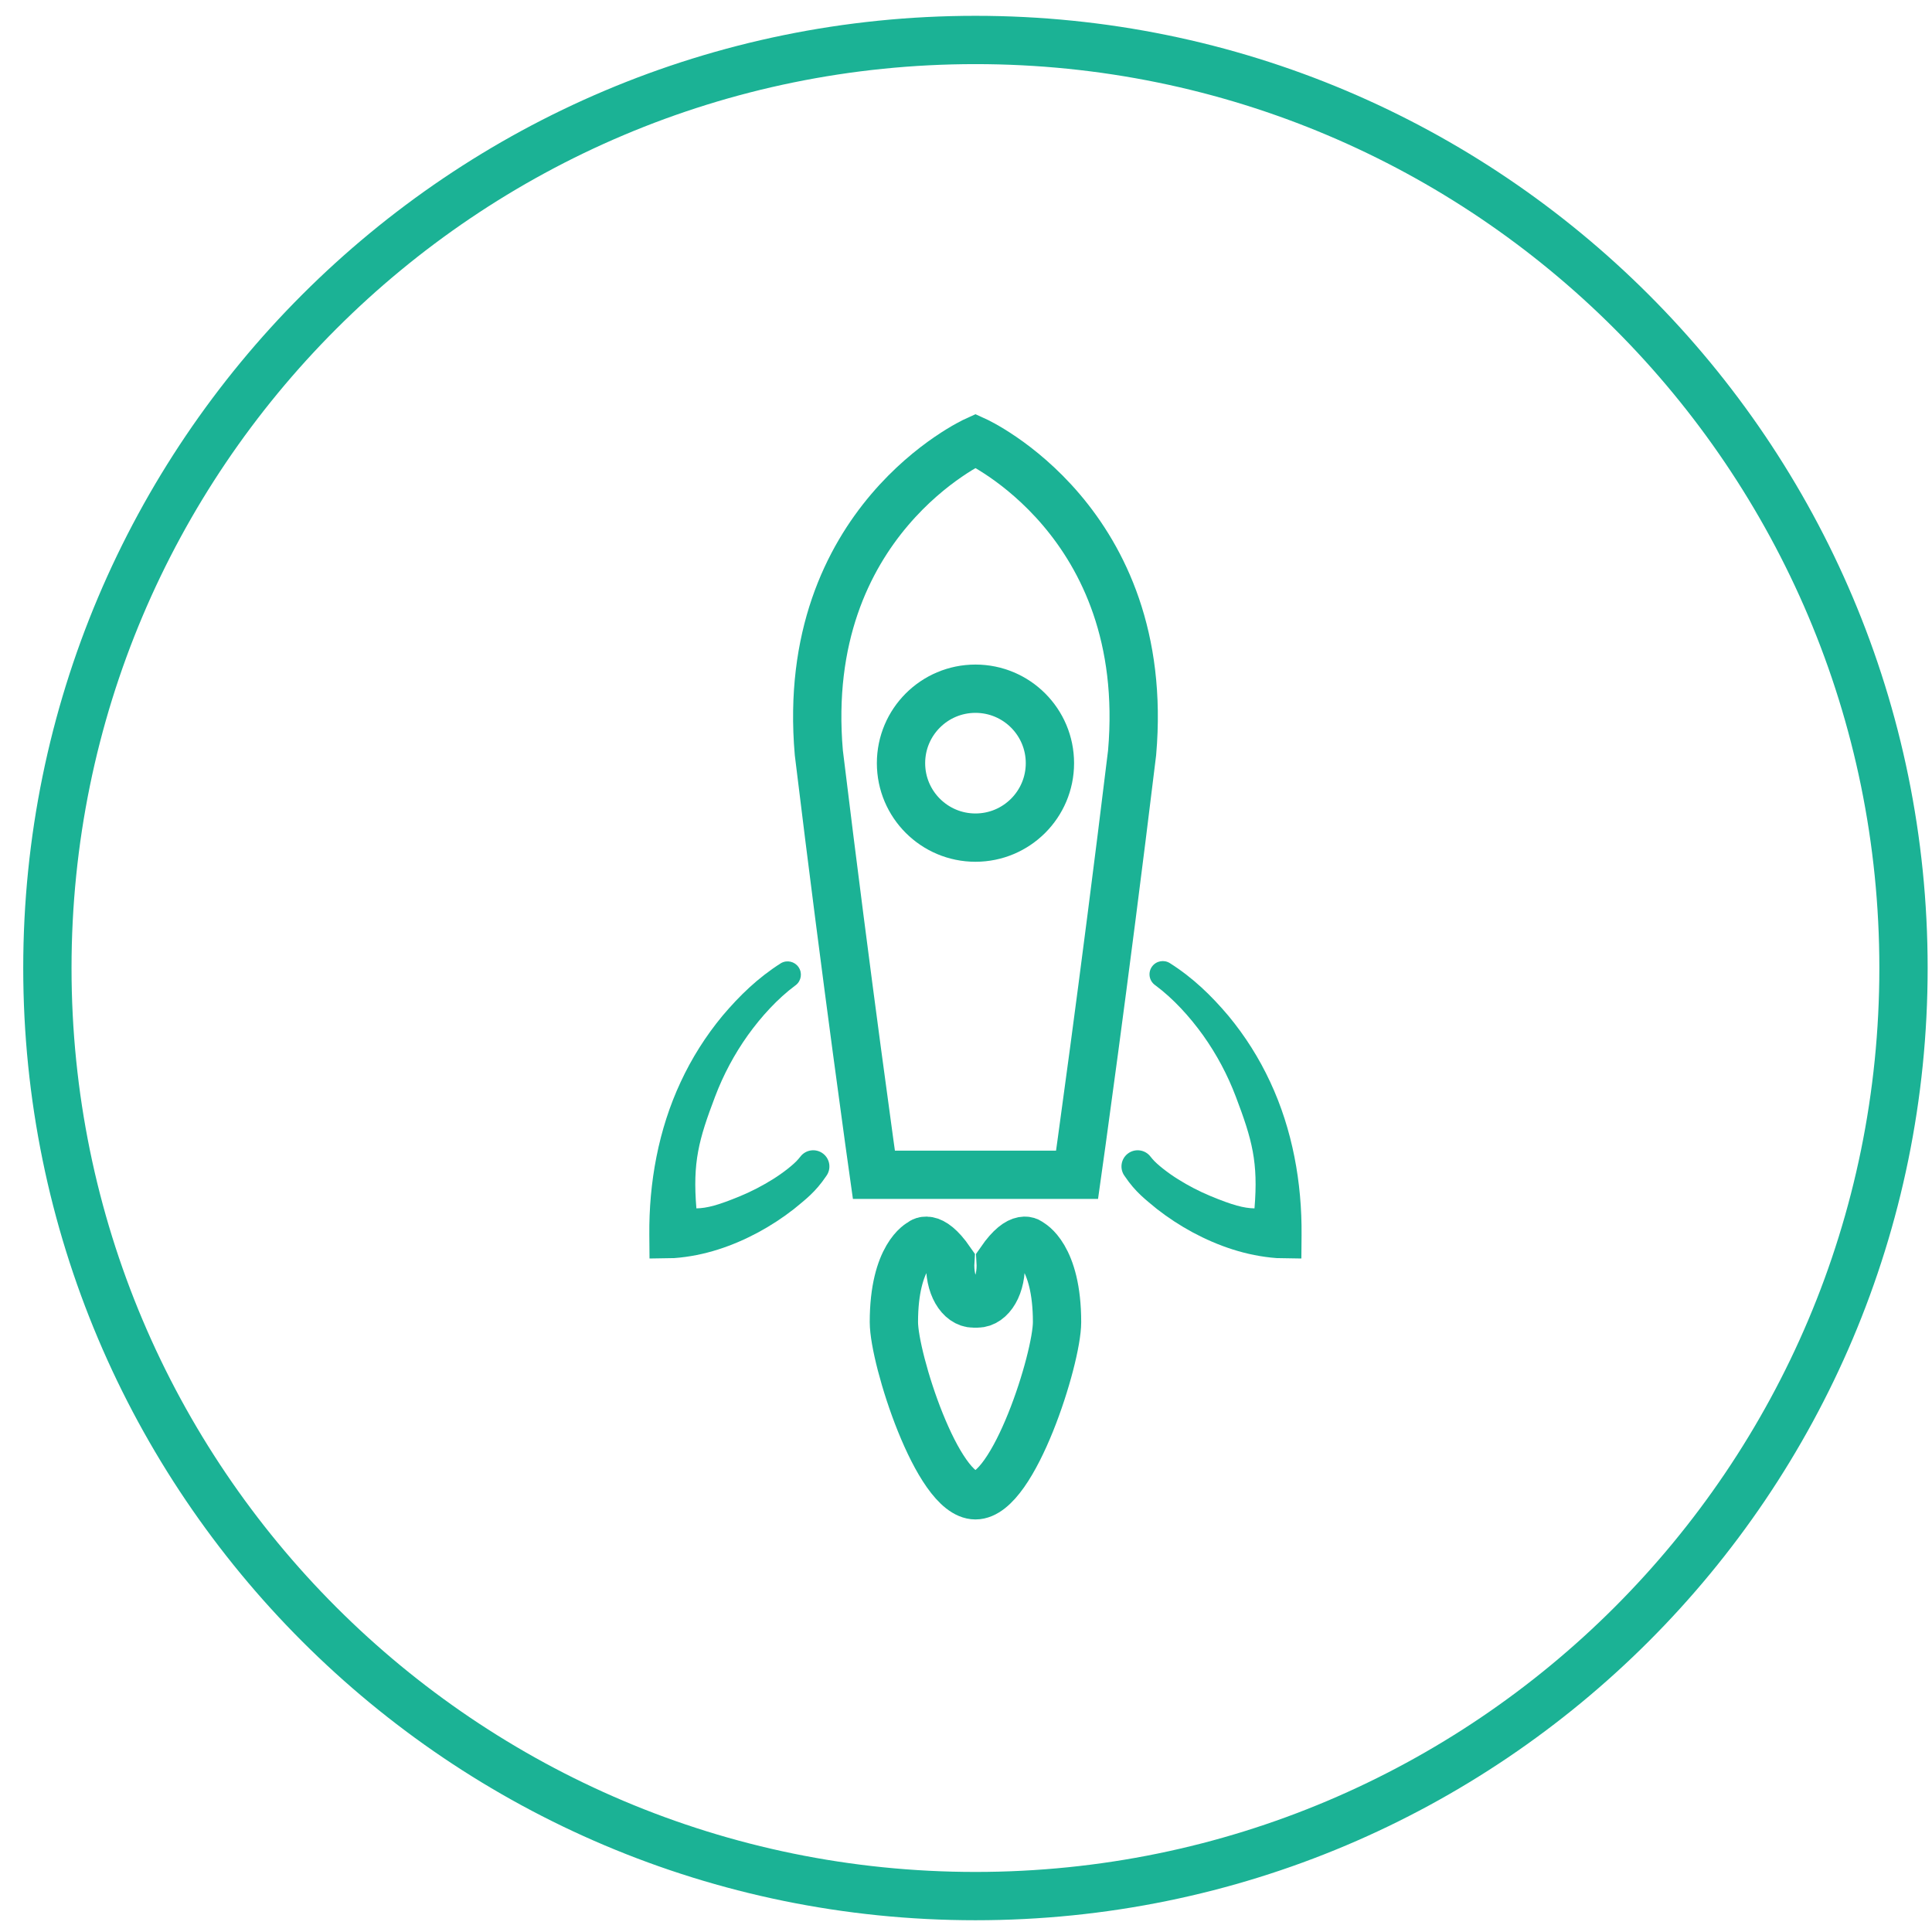
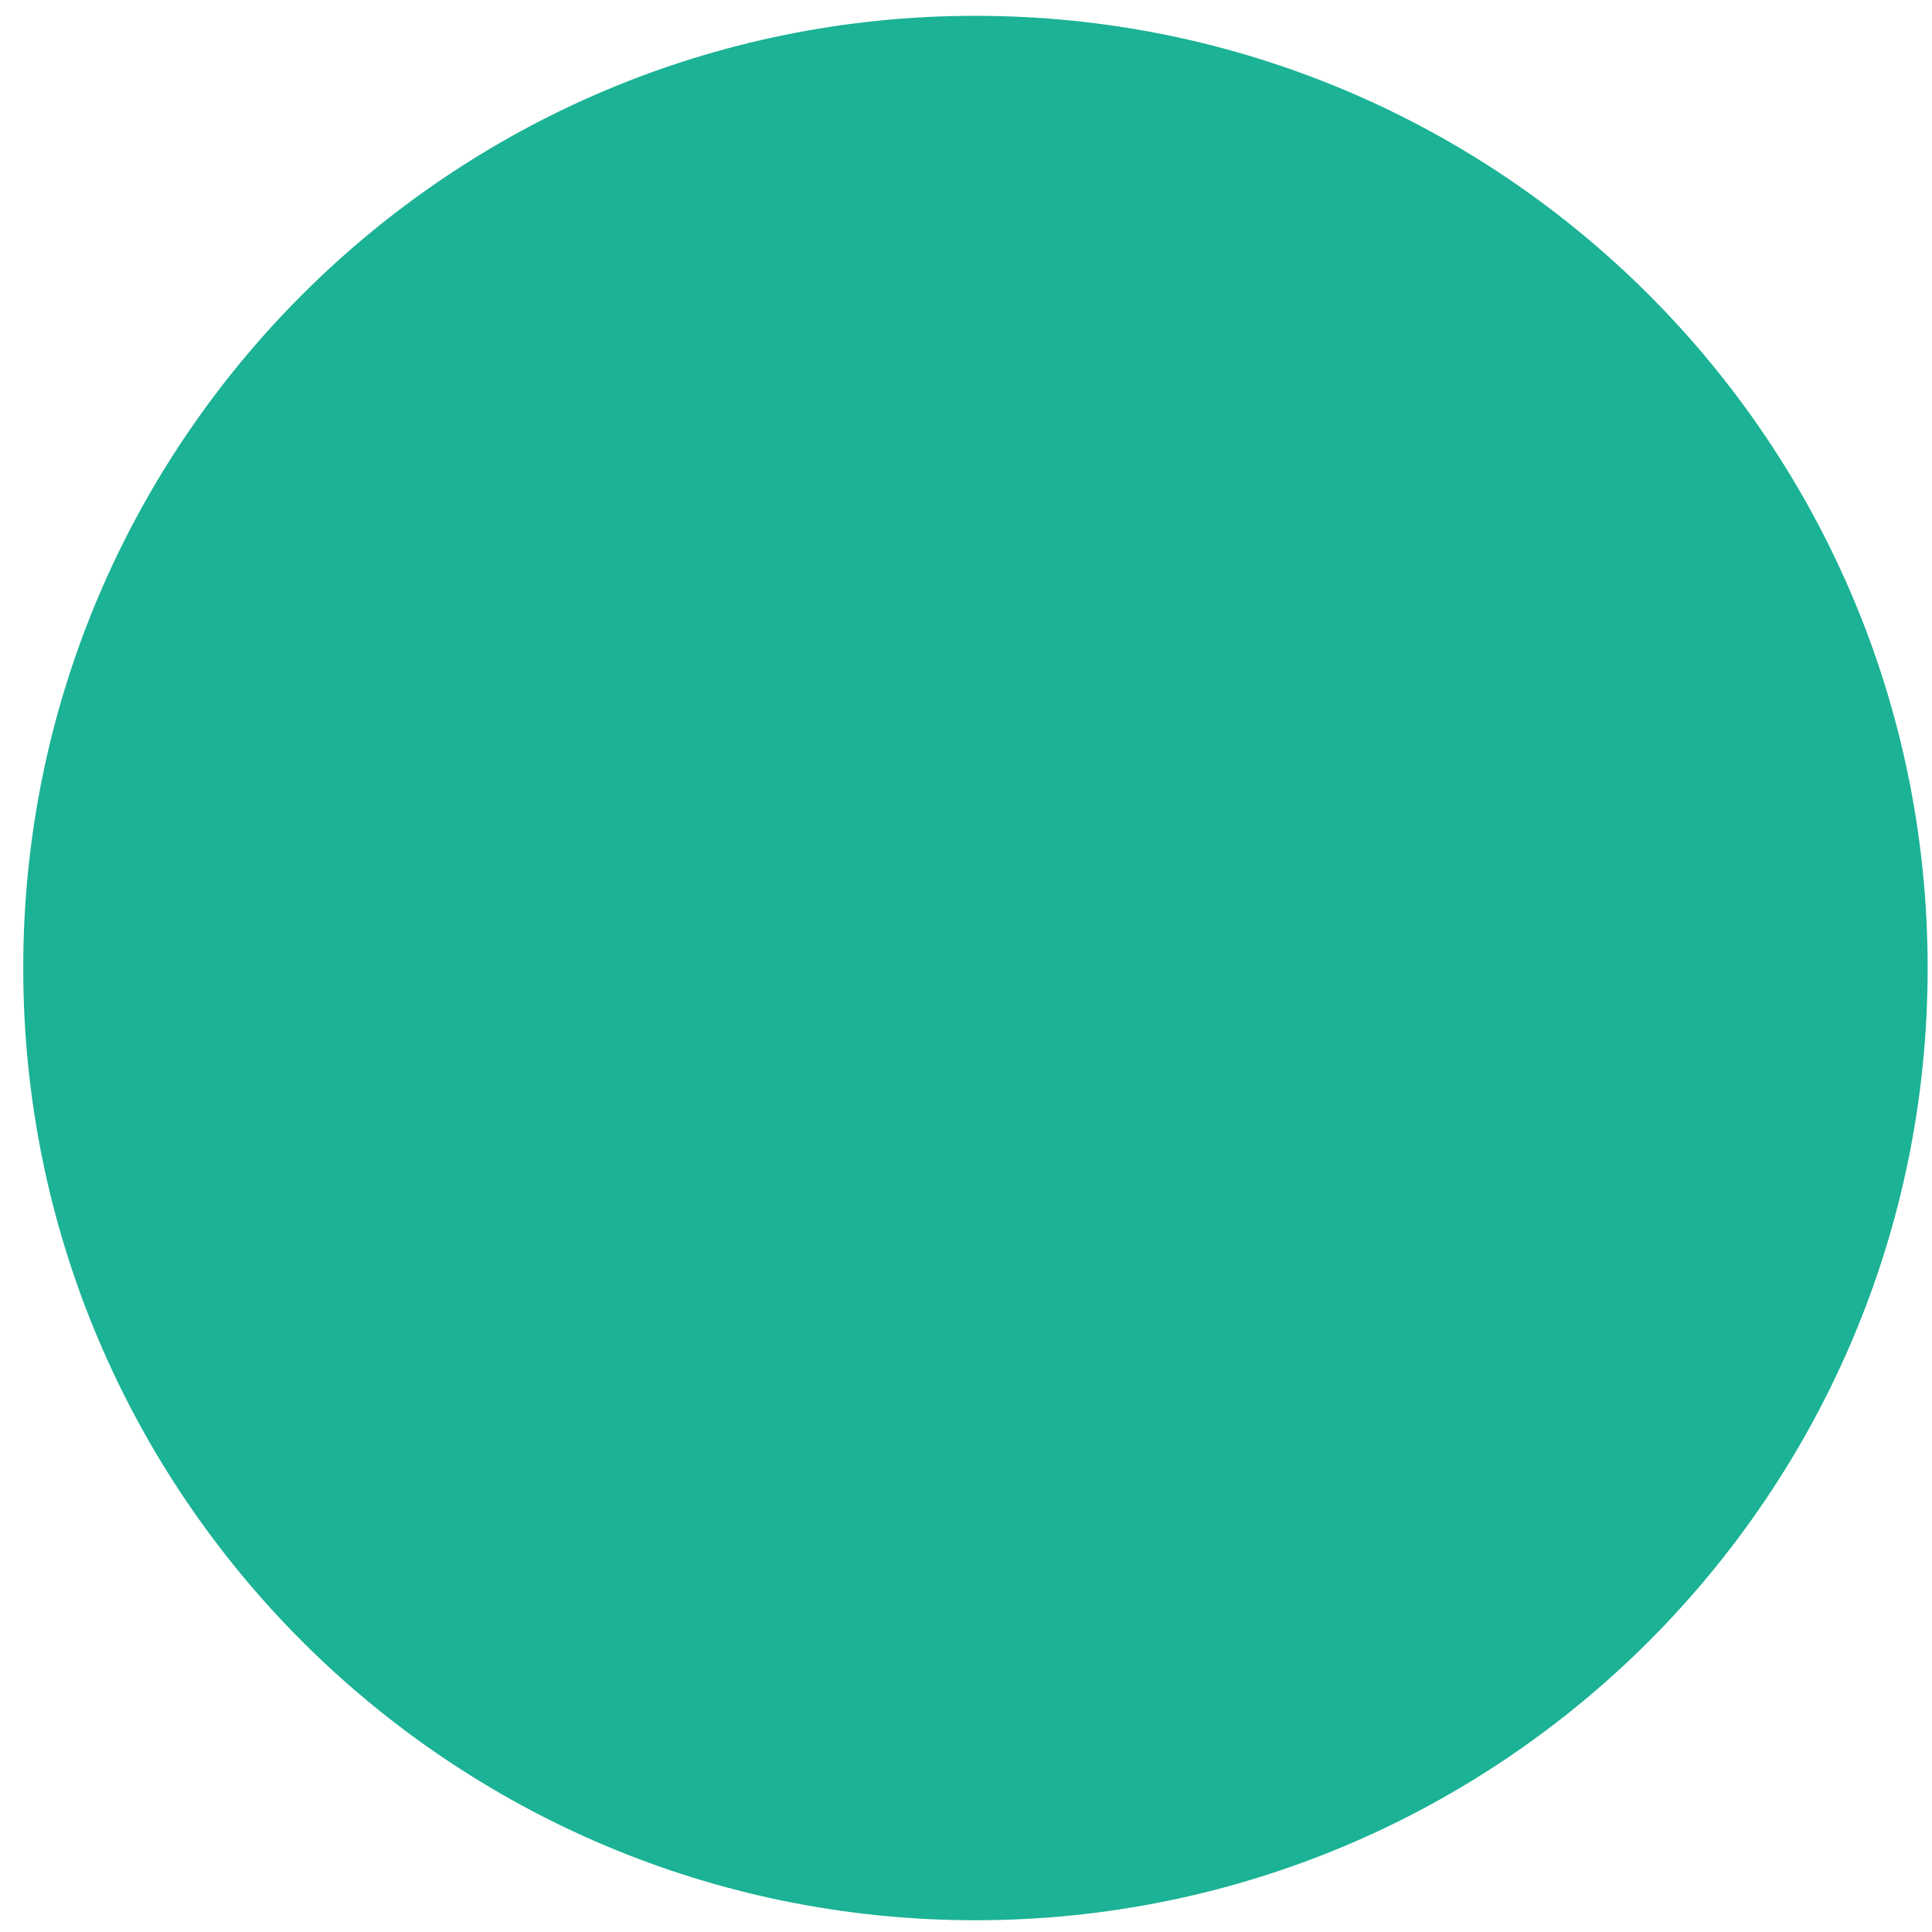
<svg xmlns="http://www.w3.org/2000/svg" class="svg2" baseProfile="basic" width="95" height="95" viewBox="-0.875 -0.154 80 79">
-   <circle class="circle_bg" fill="none" stroke="#1BB295" stroke-width="2" stroke-miterlimit="10" cx="39.516" cy="39.43" r="38.429" />
+   <circle class="circle_bg" fill="#1BB295" stroke="#1BB295" stroke-width="2" stroke-miterlimit="10" cx="39.516" cy="39.43" r="38.429" />
  <path class="icon2-1-1" fill="#1BB295" d="M29.791 48.868c.46-.192.909-.425 1.334-.691.401-.248.874-.614 1.063-.842l.076-.092a.67.67 0 0 1 1.07.807c-.447.663-.861.968-1.335 1.36-.465.363-.959.685-1.48.967-1.043.559-2.211.971-3.477 1.064h-.001l-1.021.017-.008-.972c-.02-2.164.376-4.365 1.299-6.339a12.64 12.64 0 0 1 1.732-2.741c.702-.83 1.459-1.567 2.423-2.179a.55.55 0 0 1 .62.904l-.031.023c-.728.54-1.412 1.289-1.966 2.063a11.261 11.261 0 0 0-1.353 2.535c-.681 1.793-.933 2.718-.775 4.63.44-.008.911-.132 1.83-.514z" />
  <path class="icon2-1" fill="none" stroke="#1BB295" stroke-width="2" d="M38.974 47.991h4.75s1.113-7.871 2.279-17.474c.834-9.601-6.486-12.921-6.486-12.921s-7.319 3.321-6.486 12.921c1.167 9.603 2.28 17.474 2.28 17.474h4.749-1.086z" />
  <circle class="icon2-1" fill="none" stroke="#1BB295" stroke-width="2" cx="39.517" cy="30.947" r="3.083" />
  <path class="icon2-1" fill="none" stroke="#1BB295" stroke-width="2" d="M39.517 61.263c1.583 0 3.378-5.66 3.378-7.171 0-2.757-1.117-3.288-1.117-3.288s-.393-.447-1.22.75c.066 1.03-.412 1.768-.964 1.768h-.155c-.552 0-1.029-.737-.963-1.768-.828-1.197-1.22-.75-1.22-.75s-1.117.531-1.117 3.288c0 1.511 1.794 7.171 3.378 7.171z" />
  <path class="icon2-1-1" fill="#1BB295" d="M51.071 49.382c.158-1.912-.094-2.837-.775-4.63a11.24 11.24 0 0 0-1.353-2.535c-.554-.773-1.238-1.522-1.966-2.063l-.031-.023a.547.547 0 0 1-.114-.767.55.55 0 0 1 .734-.137c.964.611 1.721 1.349 2.423 2.179a12.64 12.64 0 0 1 1.732 2.741c.923 1.974 1.318 4.175 1.299 6.339l-.008.972-1.021-.017h-.001c-1.266-.094-2.434-.506-3.477-1.064a10.543 10.543 0 0 1-1.48-.967c-.474-.393-.888-.697-1.335-1.36a.67.67 0 0 1 1.07-.807l.076.092c.189.228.662.594 1.063.842.425.267.874.499 1.334.691.92.382 1.391.506 1.83.514z" />
  <path fill="none" d="M0 .012h78.917v78.833H0z" />
</svg>
